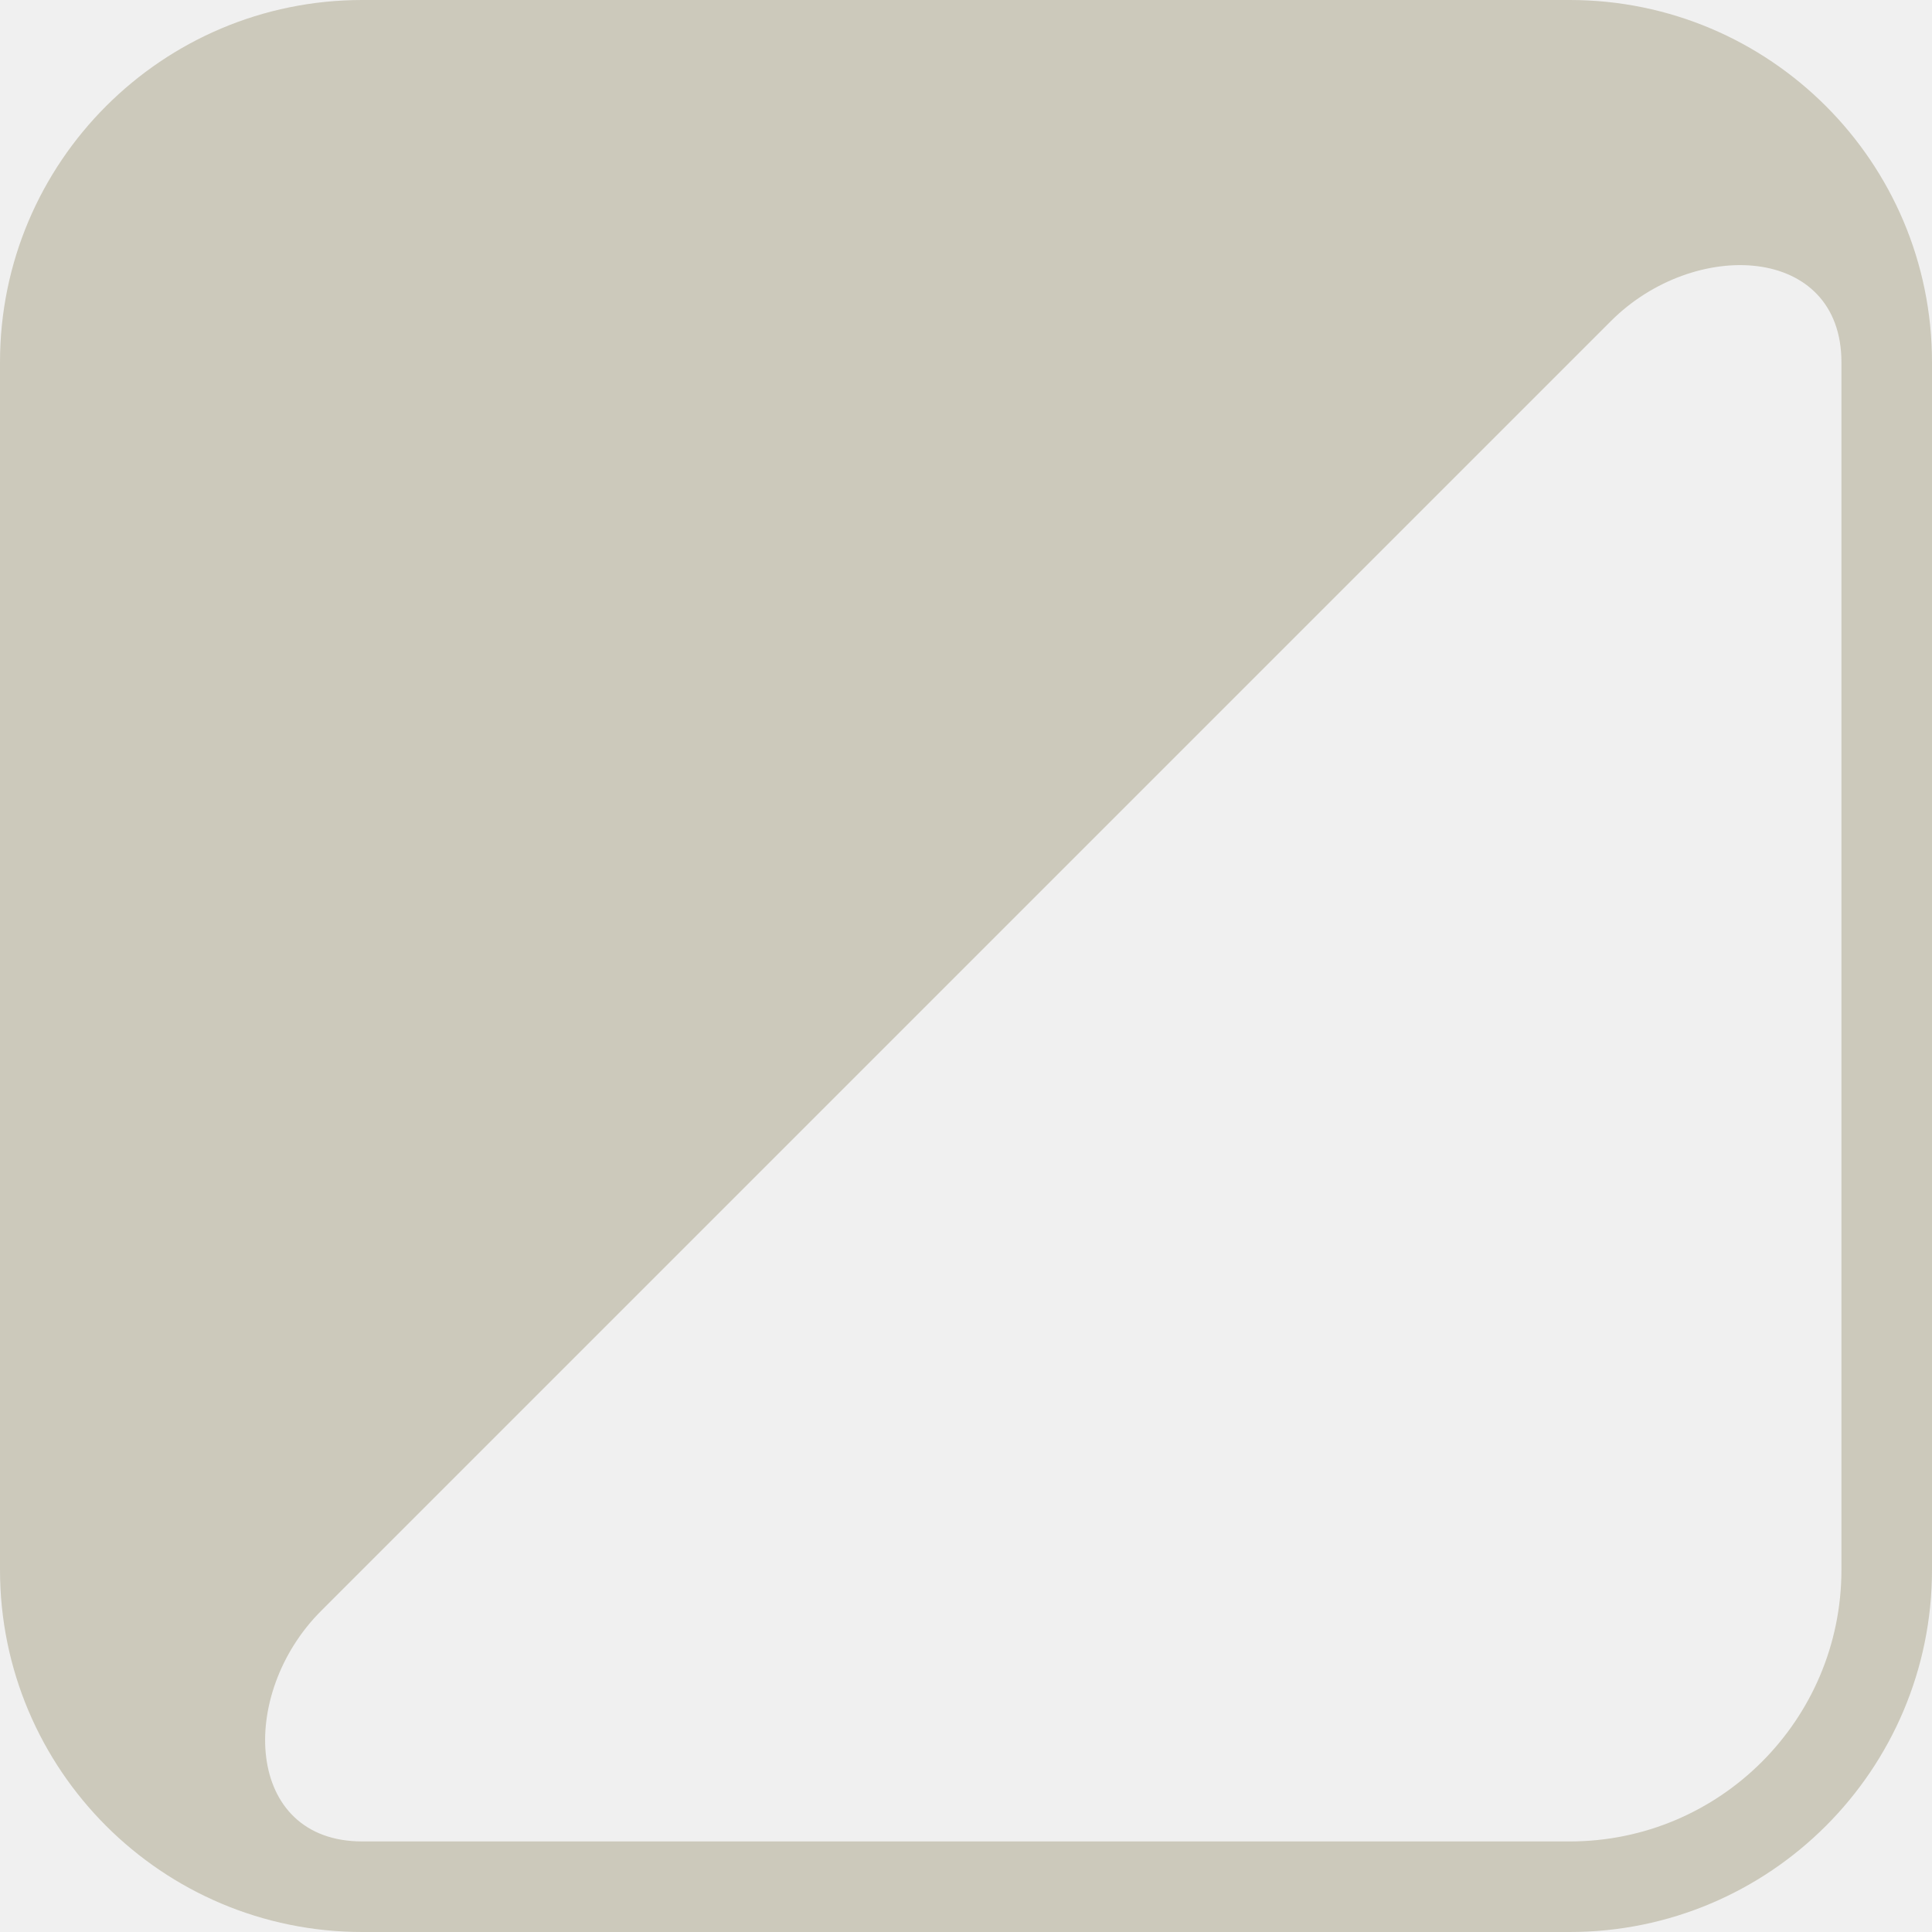
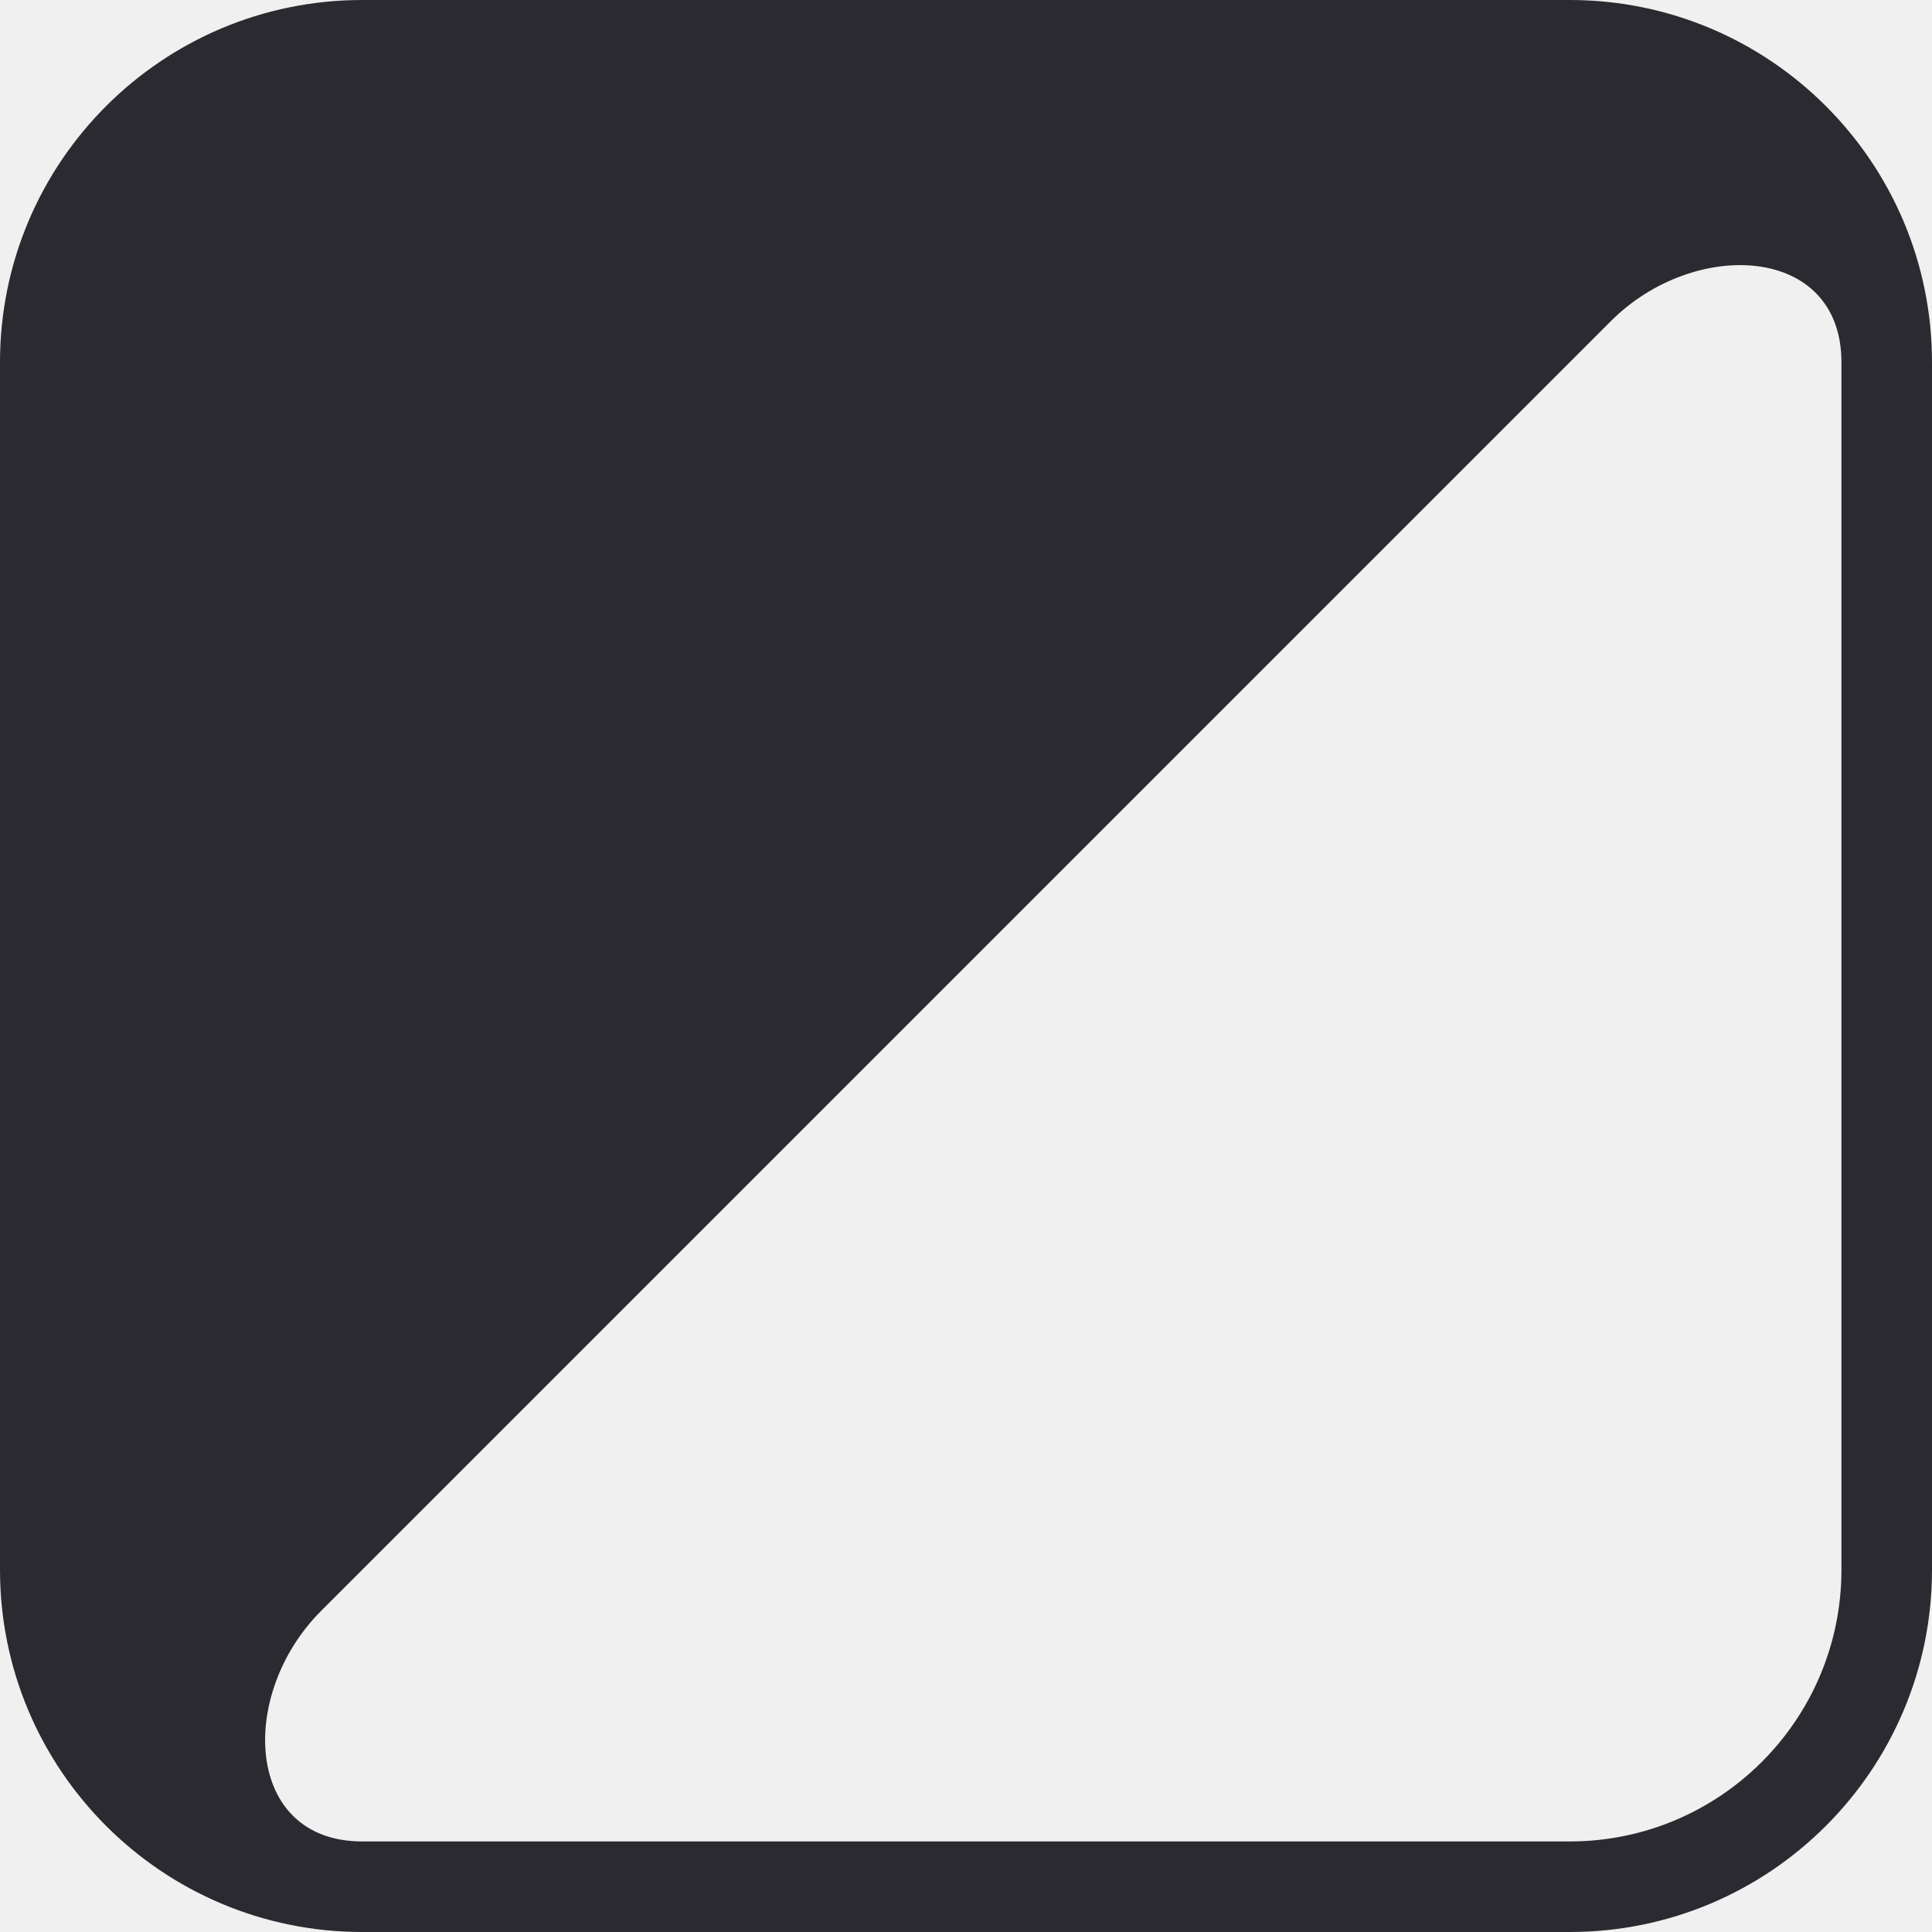
<svg xmlns="http://www.w3.org/2000/svg" width="32" height="32" viewBox="0 0 32 32" fill="none">
-   <g clip-path="url(#clip0_305_1261)">
-     <path fill-rule="evenodd" clip-rule="evenodd" d="M0 1.124C0 1.368 -0.081 1.603 -0.218 1.805C-1.027 3.002 -1.5 4.446 -1.5 6V26C-1.5 27.623 -0.984 29.126 -0.108 30.354C-0.039 30.45 0 30.565 0 30.683V31.303C0 31.56 0.311 31.689 0.493 31.507C0.605 31.395 0.788 31.395 0.905 31.503C2.242 32.743 4.033 33.5 6 33.5H26C30.142 33.5 33.5 30.142 33.5 26V6C33.5 4.033 32.743 2.242 31.503 0.905C31.395 0.788 31.395 0.605 31.507 0.493C31.689 0.311 31.56 0 31.303 0H30.683C30.565 0 30.45 -0.039 30.354 -0.108C29.126 -0.984 27.623 -1.5 26 -1.5H6C4.446 -1.5 3.002 -1.027 1.805 -0.218C1.603 -0.081 1.368 0 1.124 0C0.503 0 0 0.503 0 1.124ZM6 30.5C4.048 30.5 3.937 28.063 5.317 26.683L26.683 5.317C28.063 3.937 30.5 4.048 30.5 6V26C30.5 28.485 28.485 30.5 26 30.5H6Z" fill="#CCC9BB" />
+   <g clip-path="url(#clip0_788_178)">
+     <path fill-rule="evenodd" clip-rule="evenodd" d="M0 1.124C0 1.368 -0.081 1.603 -0.218 1.805C-1.027 3.002 -1.5 4.446 -1.5 6V26C-1.5 27.623 -0.984 29.126 -0.108 30.354C-0.039 30.45 0 30.565 0 30.683V31.303C0 31.56 0.311 31.689 0.493 31.507C0.605 31.395 0.788 31.395 0.905 31.503C2.242 32.743 4.033 33.5 6 33.5H26C30.142 33.5 33.5 30.142 33.5 26V6C33.5 4.033 32.743 2.242 31.503 0.905C31.395 0.788 31.395 0.605 31.507 0.493C31.689 0.311 31.56 0 31.303 0H30.683C30.565 0 30.45 -0.039 30.354 -0.108C29.126 -0.984 27.623 -1.5 26 -1.5H6C4.446 -1.5 3.002 -1.027 1.805 -0.218C1.603 -0.081 1.368 0 1.124 0C0.503 0 0 0.503 0 1.124ZM6 30.5C4.048 30.5 3.937 28.063 5.317 26.683L26.683 5.317C28.063 3.937 30.5 4.048 30.5 6V26C30.5 28.485 28.485 30.5 26 30.5H6Z" fill="#2B2A30" />
  </g>
  <defs>
-     <clipPath id="clip0_305_1261">
+     <clipPath id="clip0_788_178">
      <rect width="32" height="32" rx="6" fill="white" />
    </clipPath>
  </defs>
</svg>
